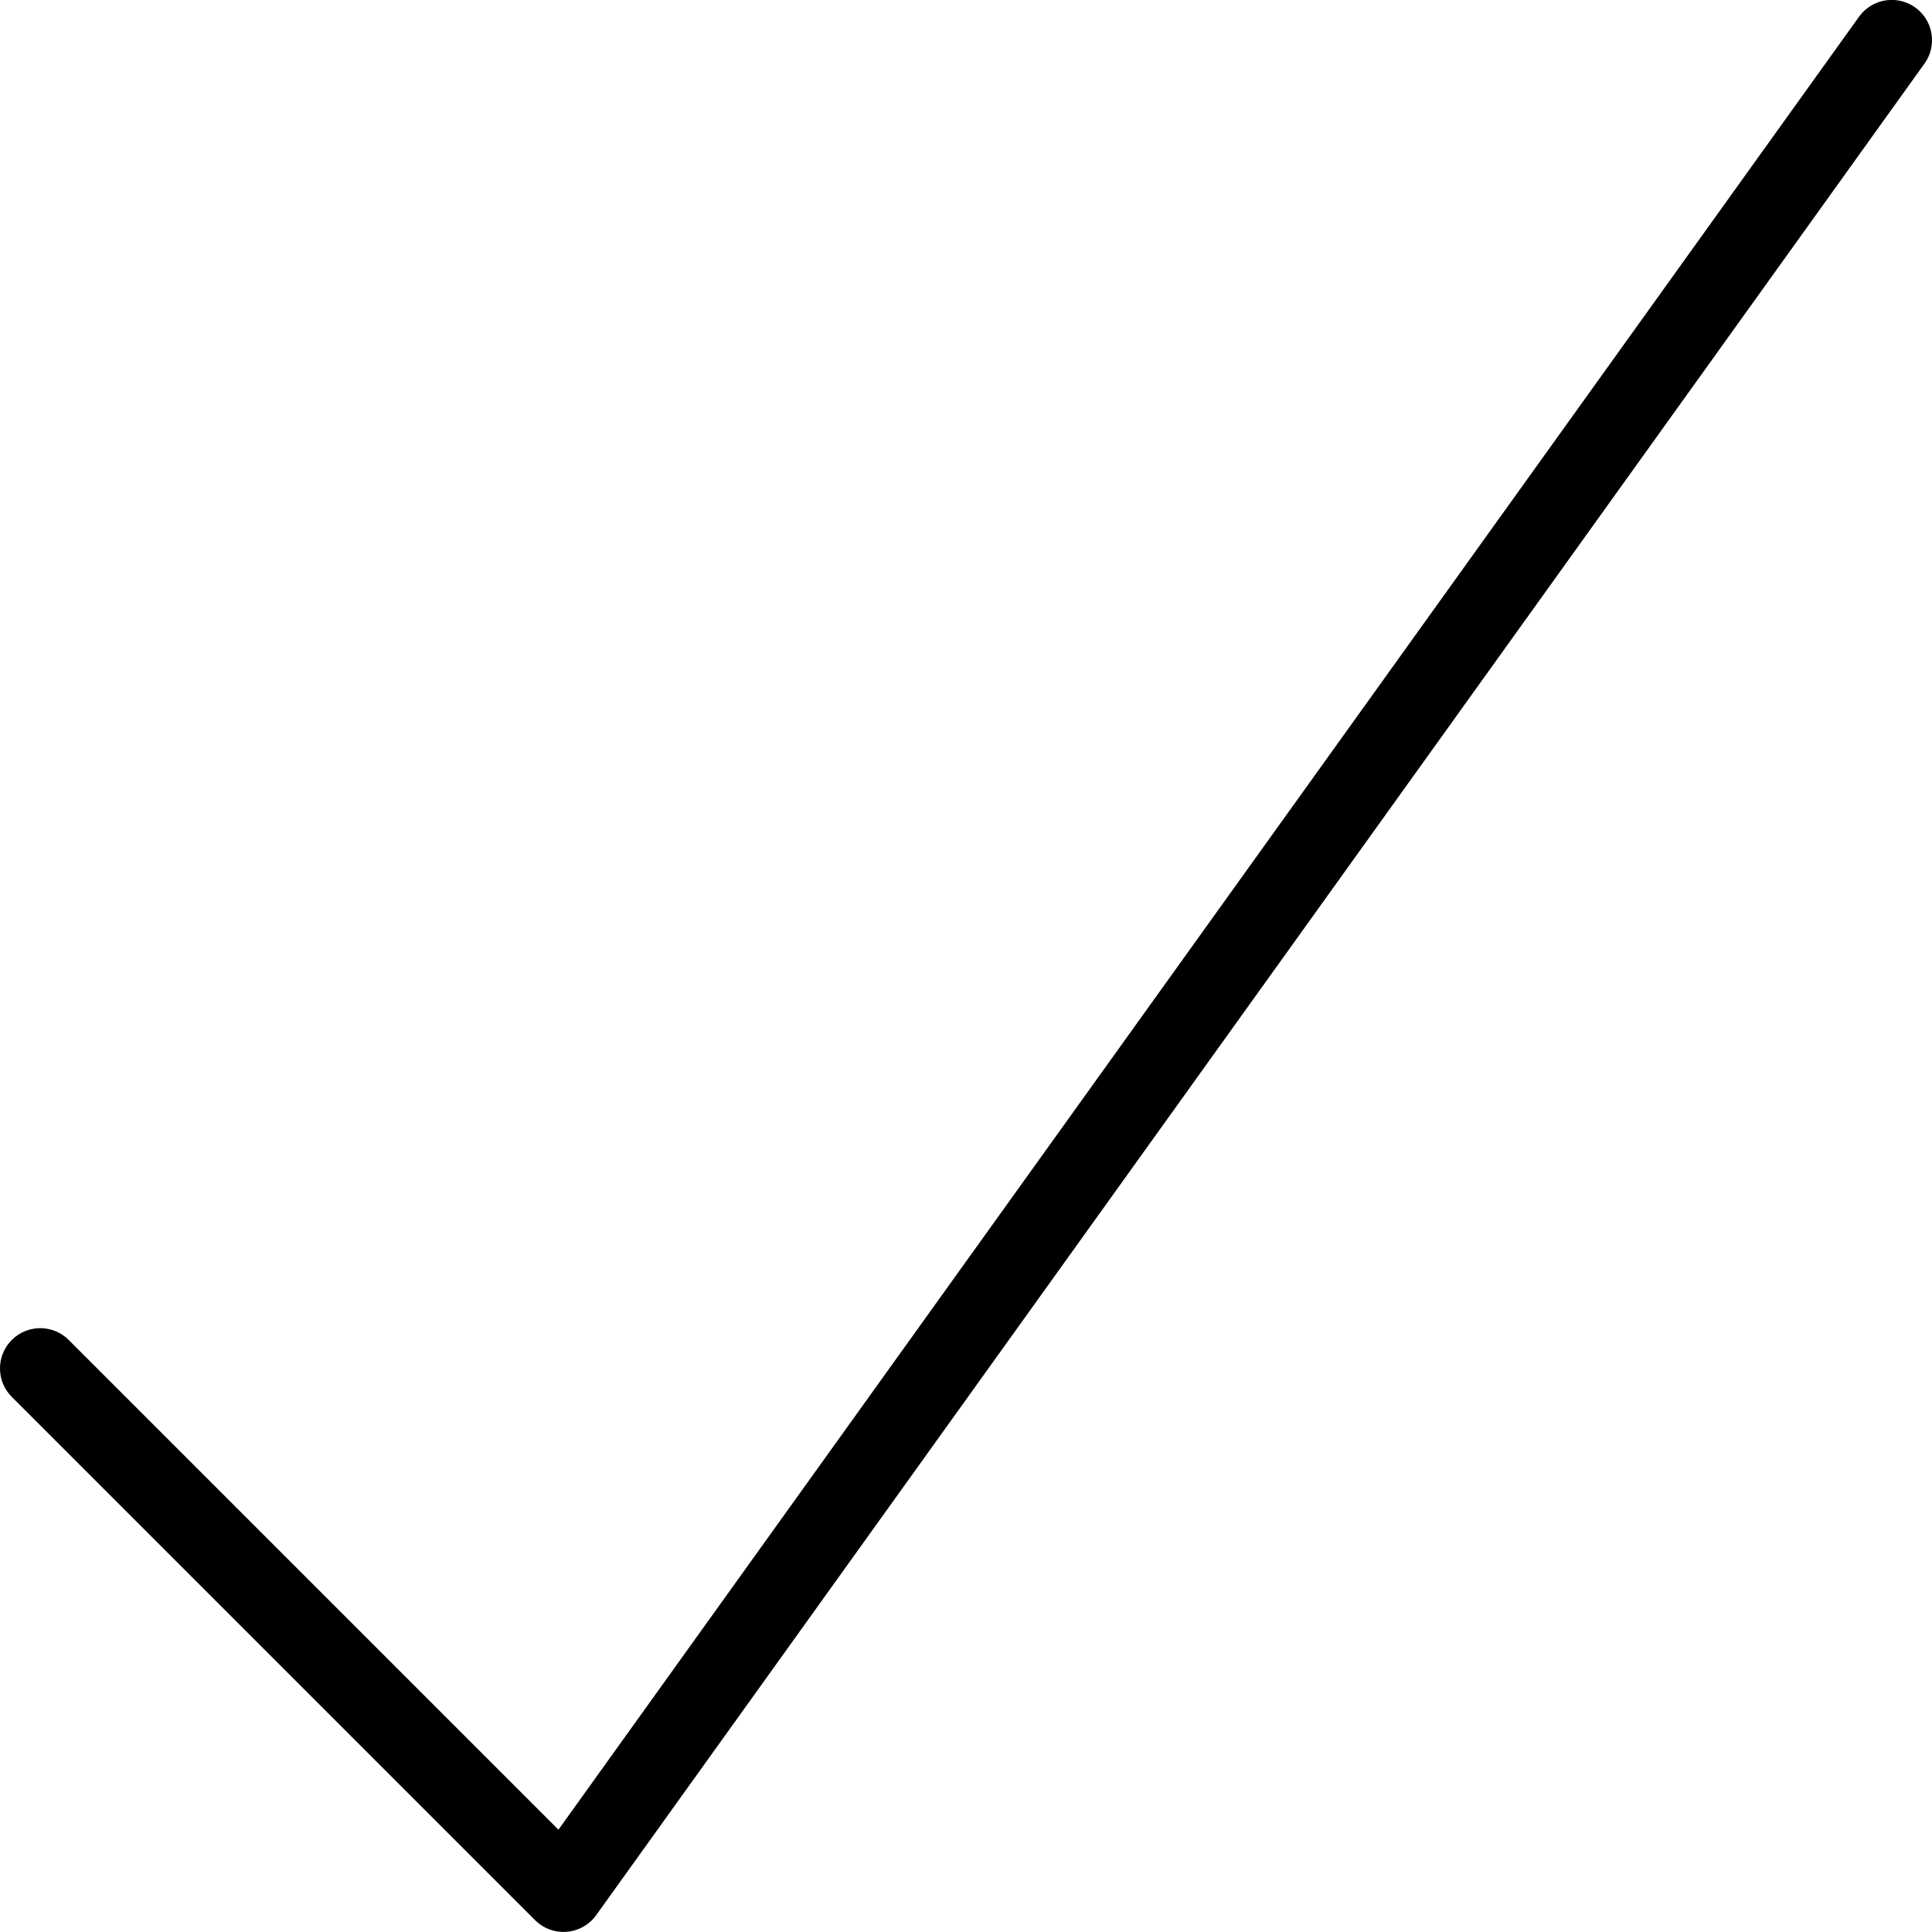
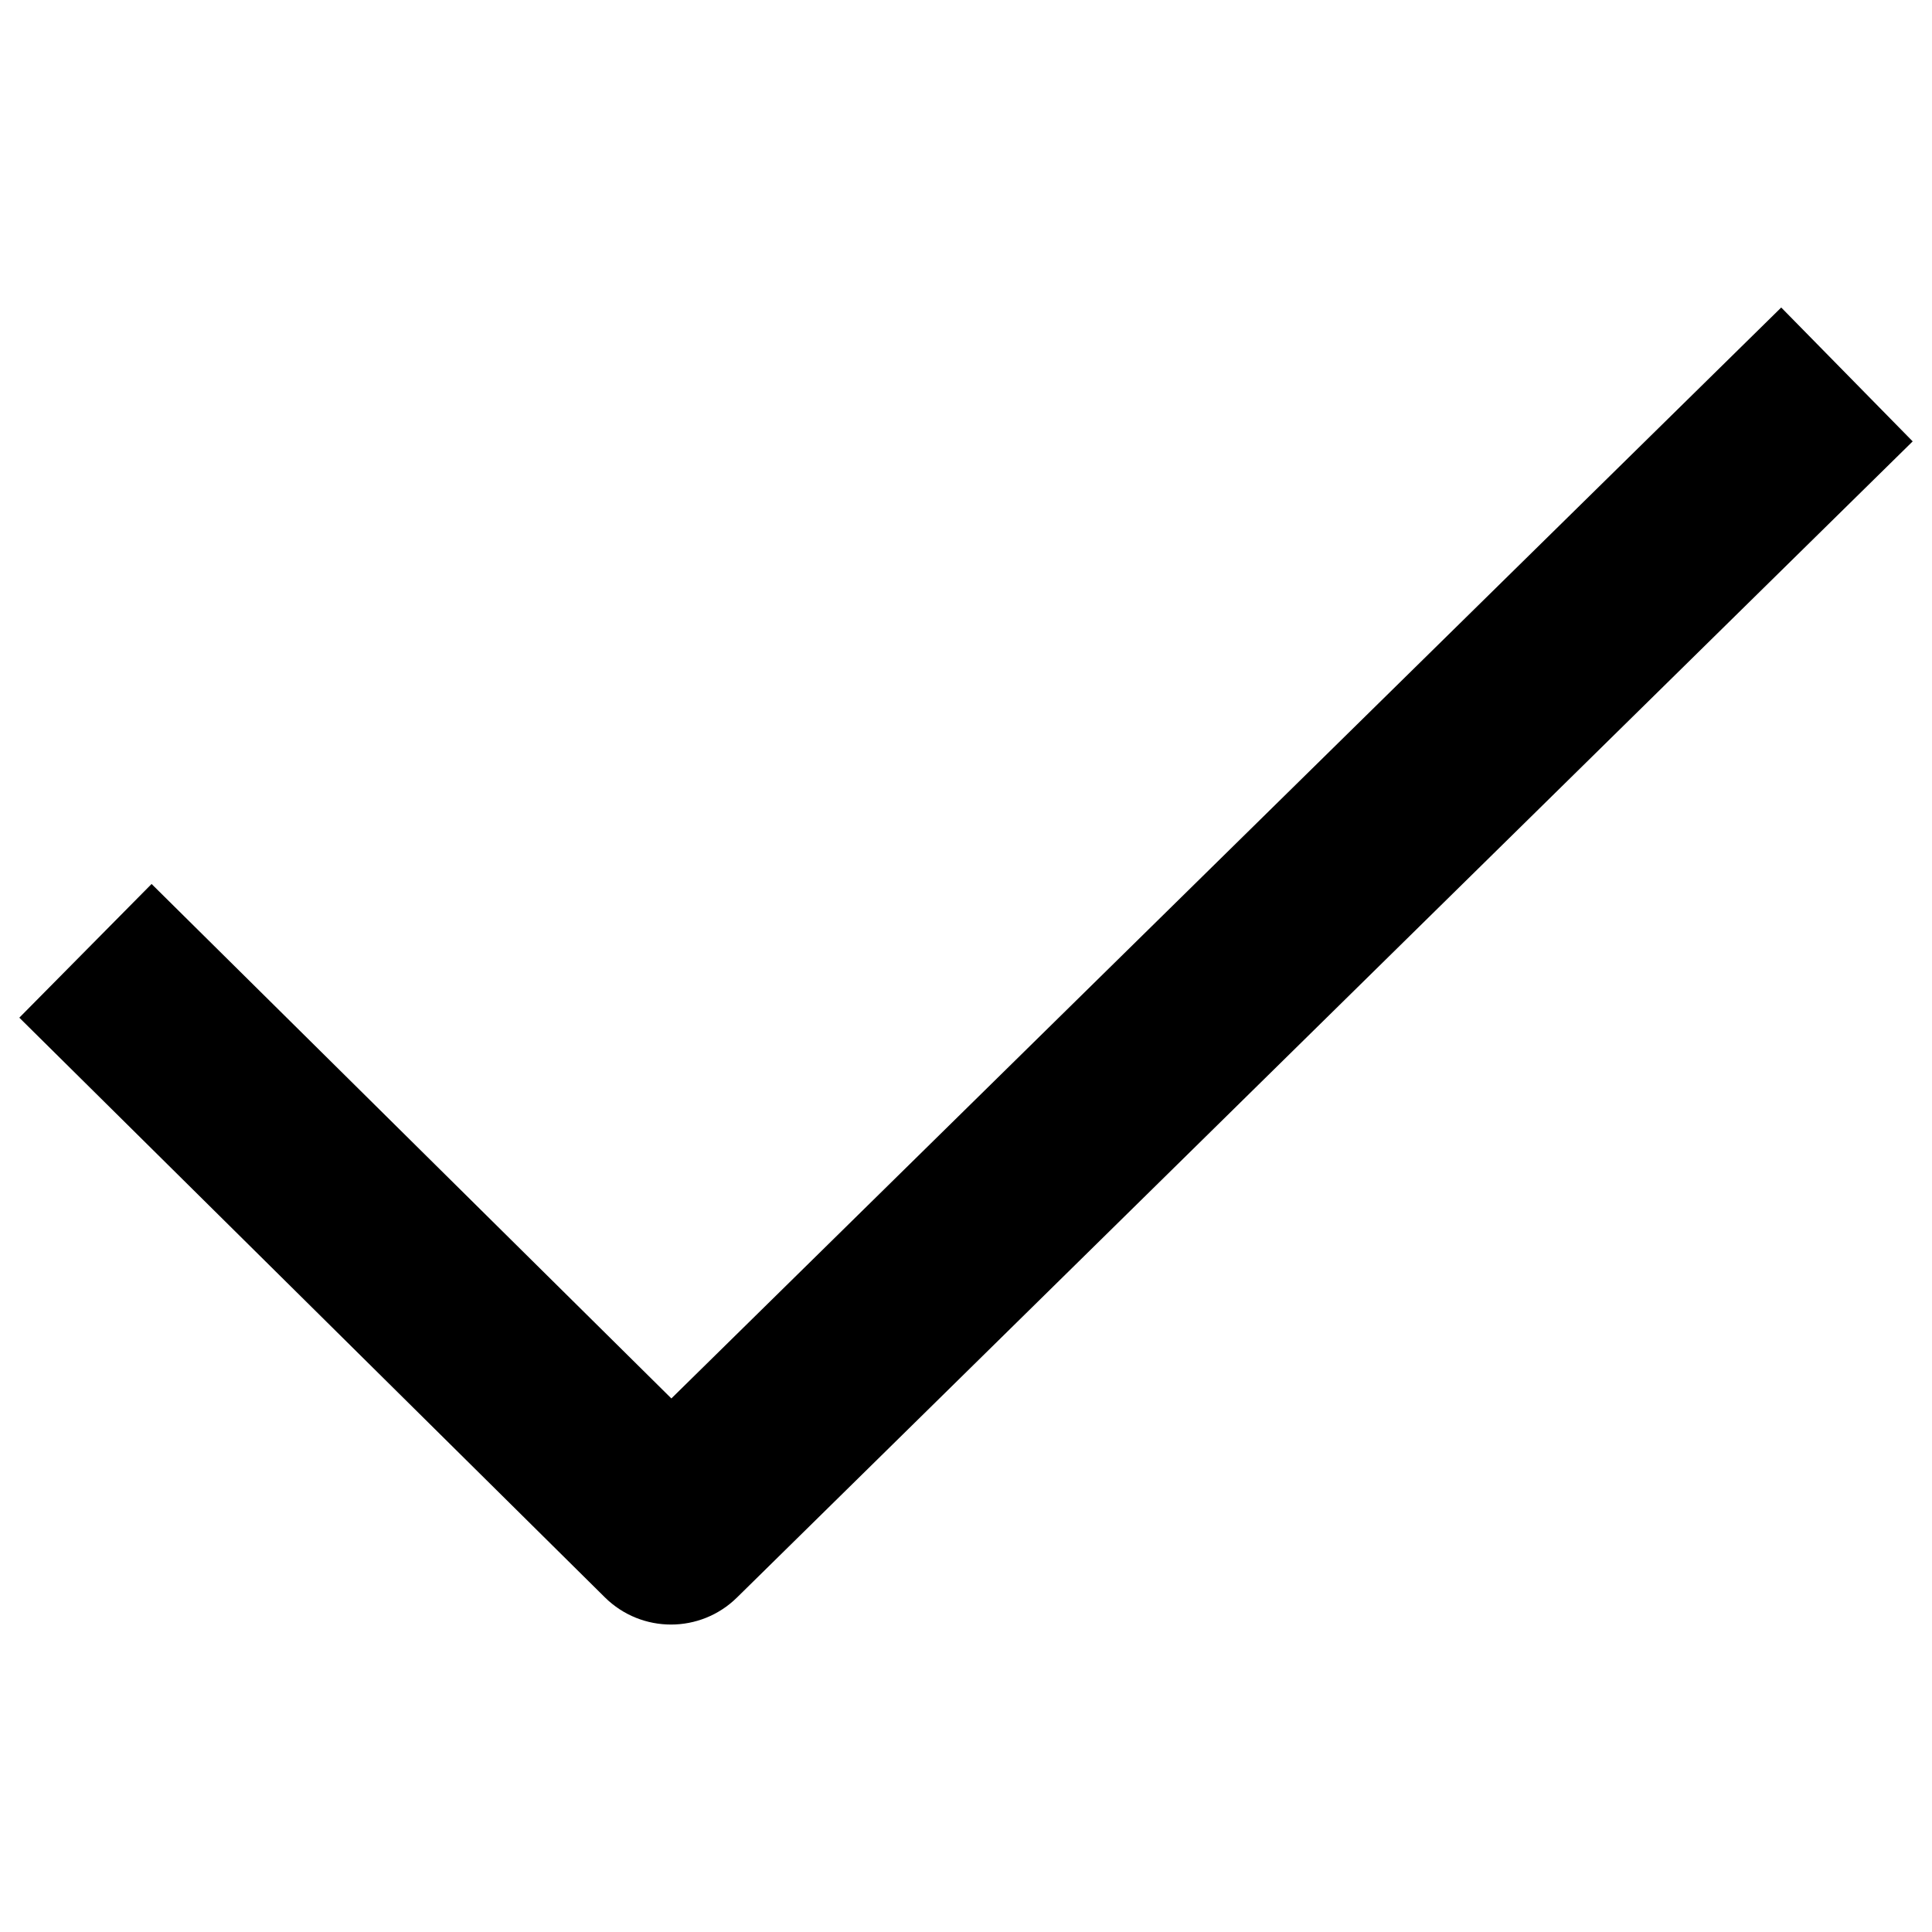
- <svg xmlns="http://www.w3.org/2000/svg" viewBox="0 0 24 24" id="Check-1--Streamline-Ultimate.svg">
-   <path d="m23.5 0.499 -16.5 23 -6.5 -6.5" fill="none" stroke="currentColor" stroke-linecap="round" stroke-linejoin="round" stroke-width="1" />
+ <svg xmlns="http://www.w3.org/2000/svg" viewBox="0 0 24 24">
+   <path d="M22.127 3.82L8.34 17.372L1.883 10.981L0.24 12.642L7.515 19.844C7.97 20.293 8.701 20.293 9.156 19.844L23.76 5.483Z" fill="currentcolor" stroke-width="1" />
</svg>
